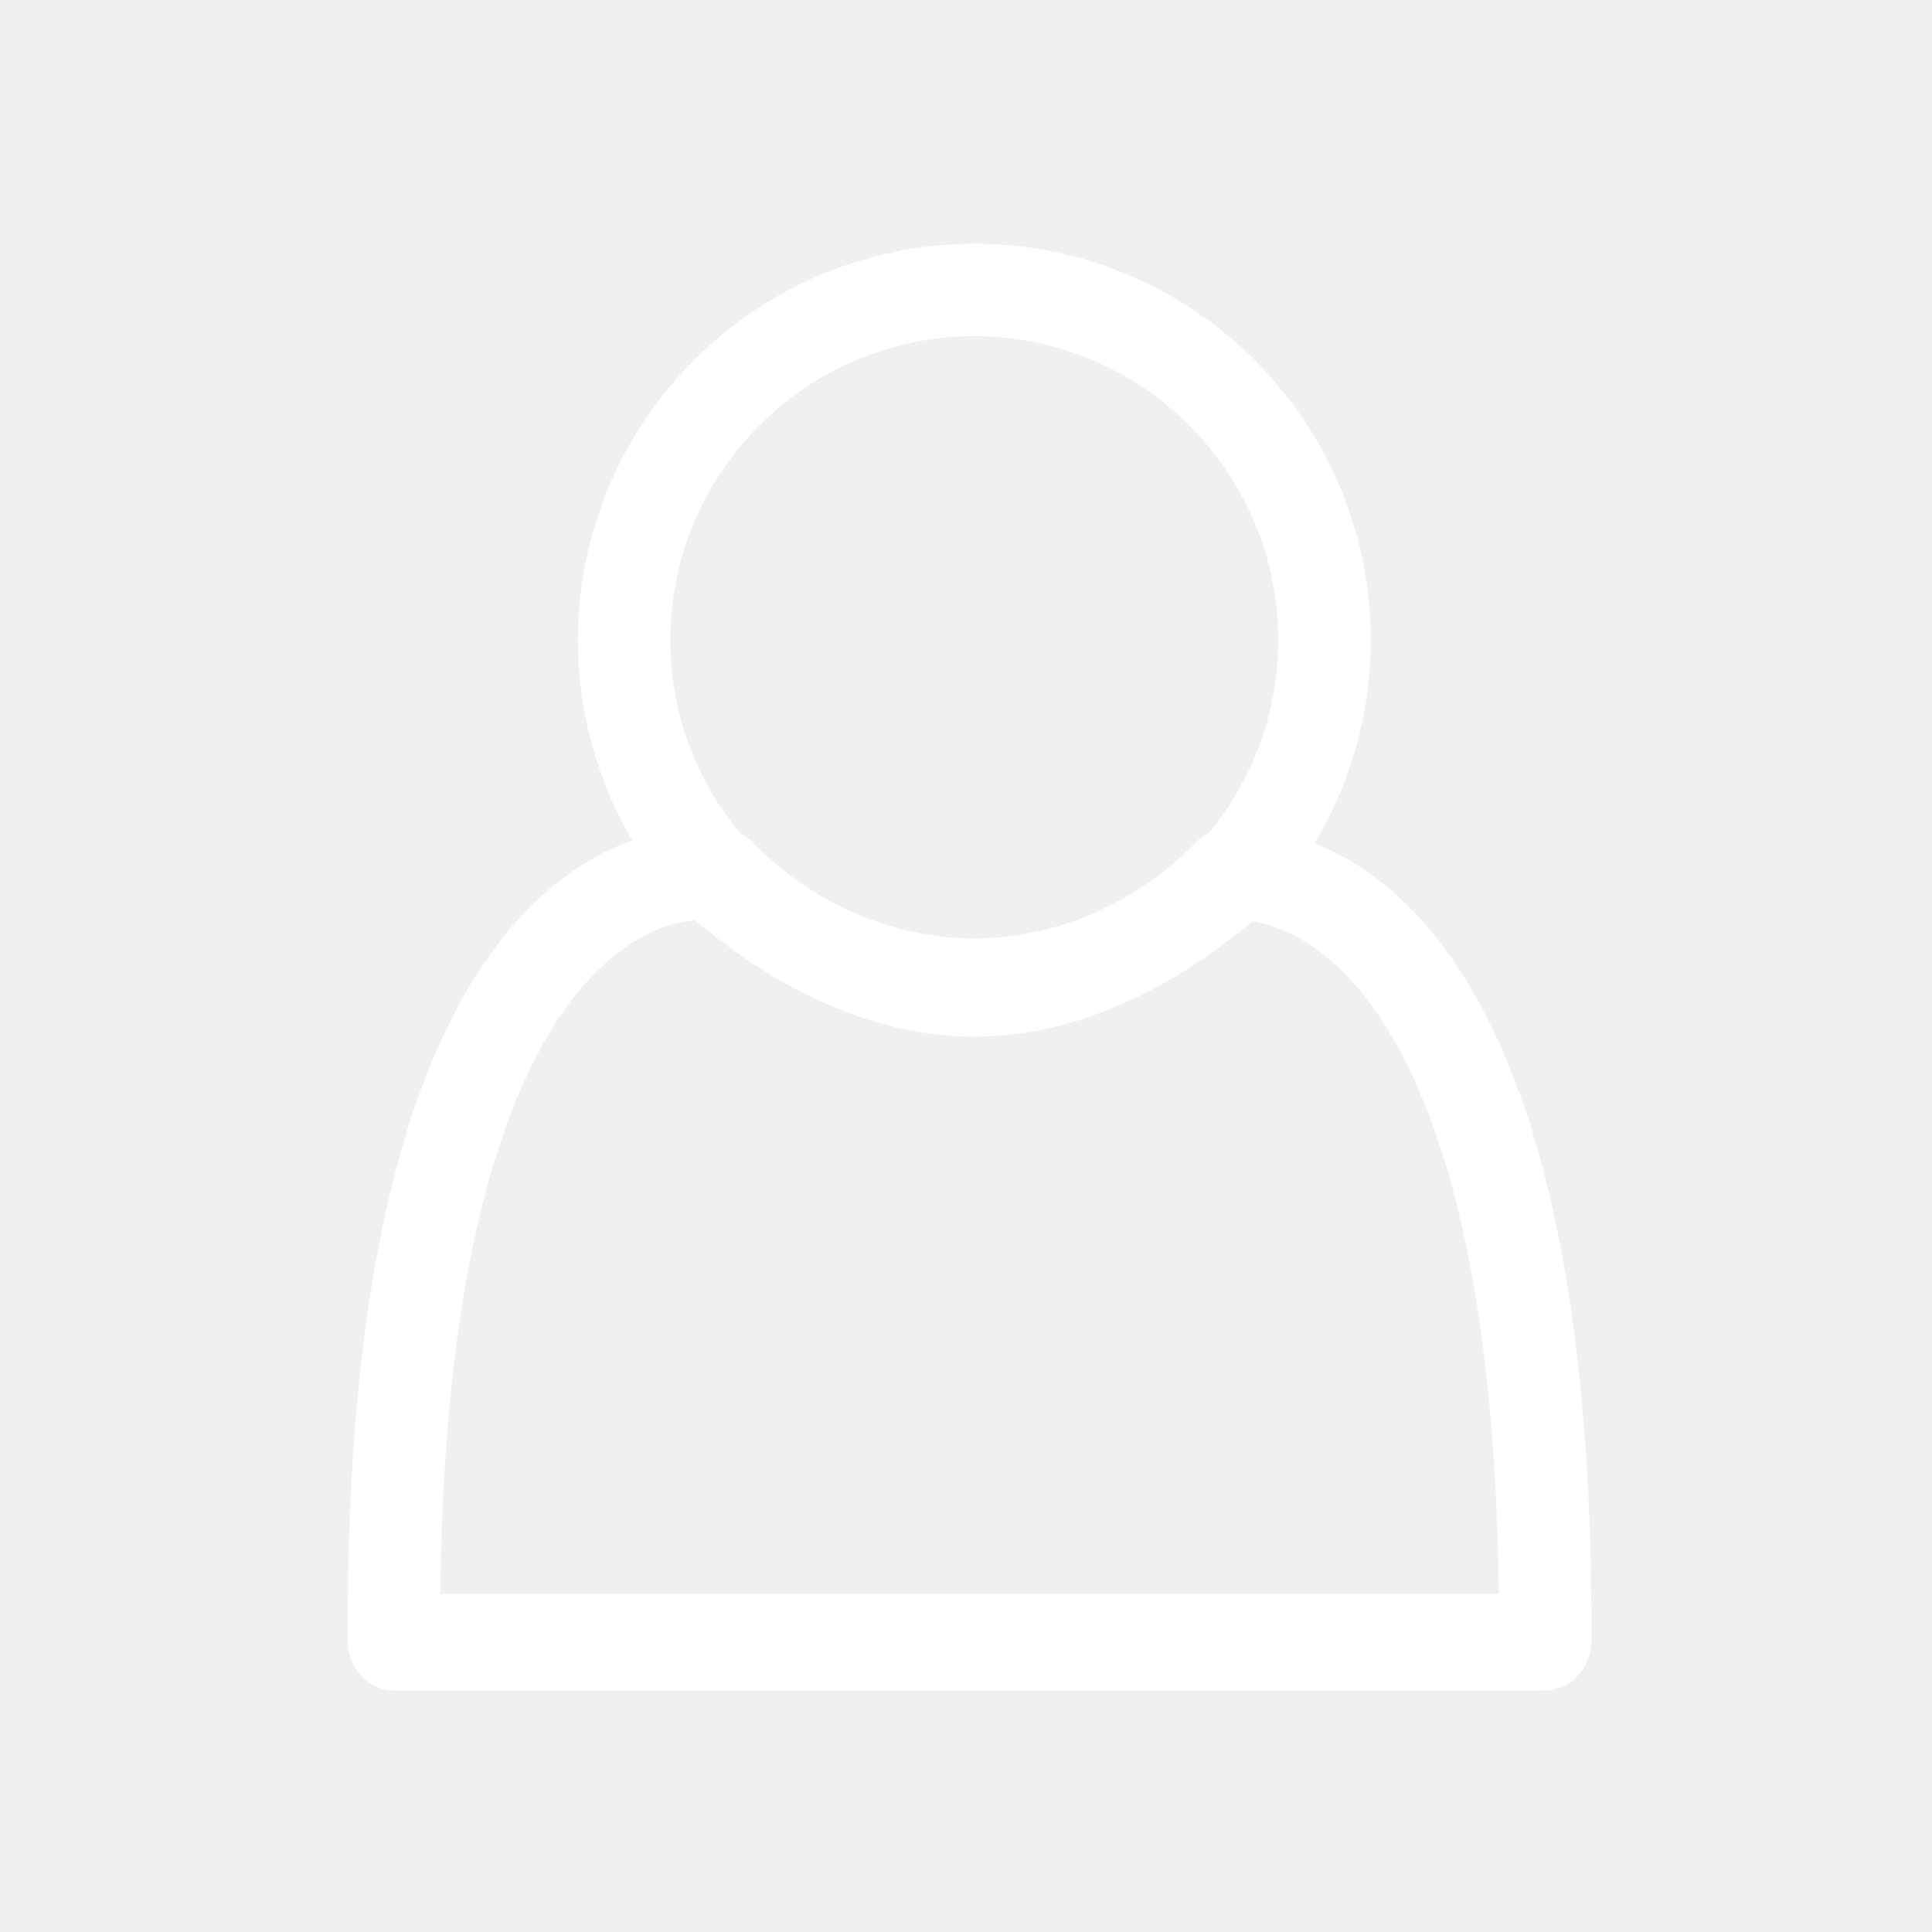
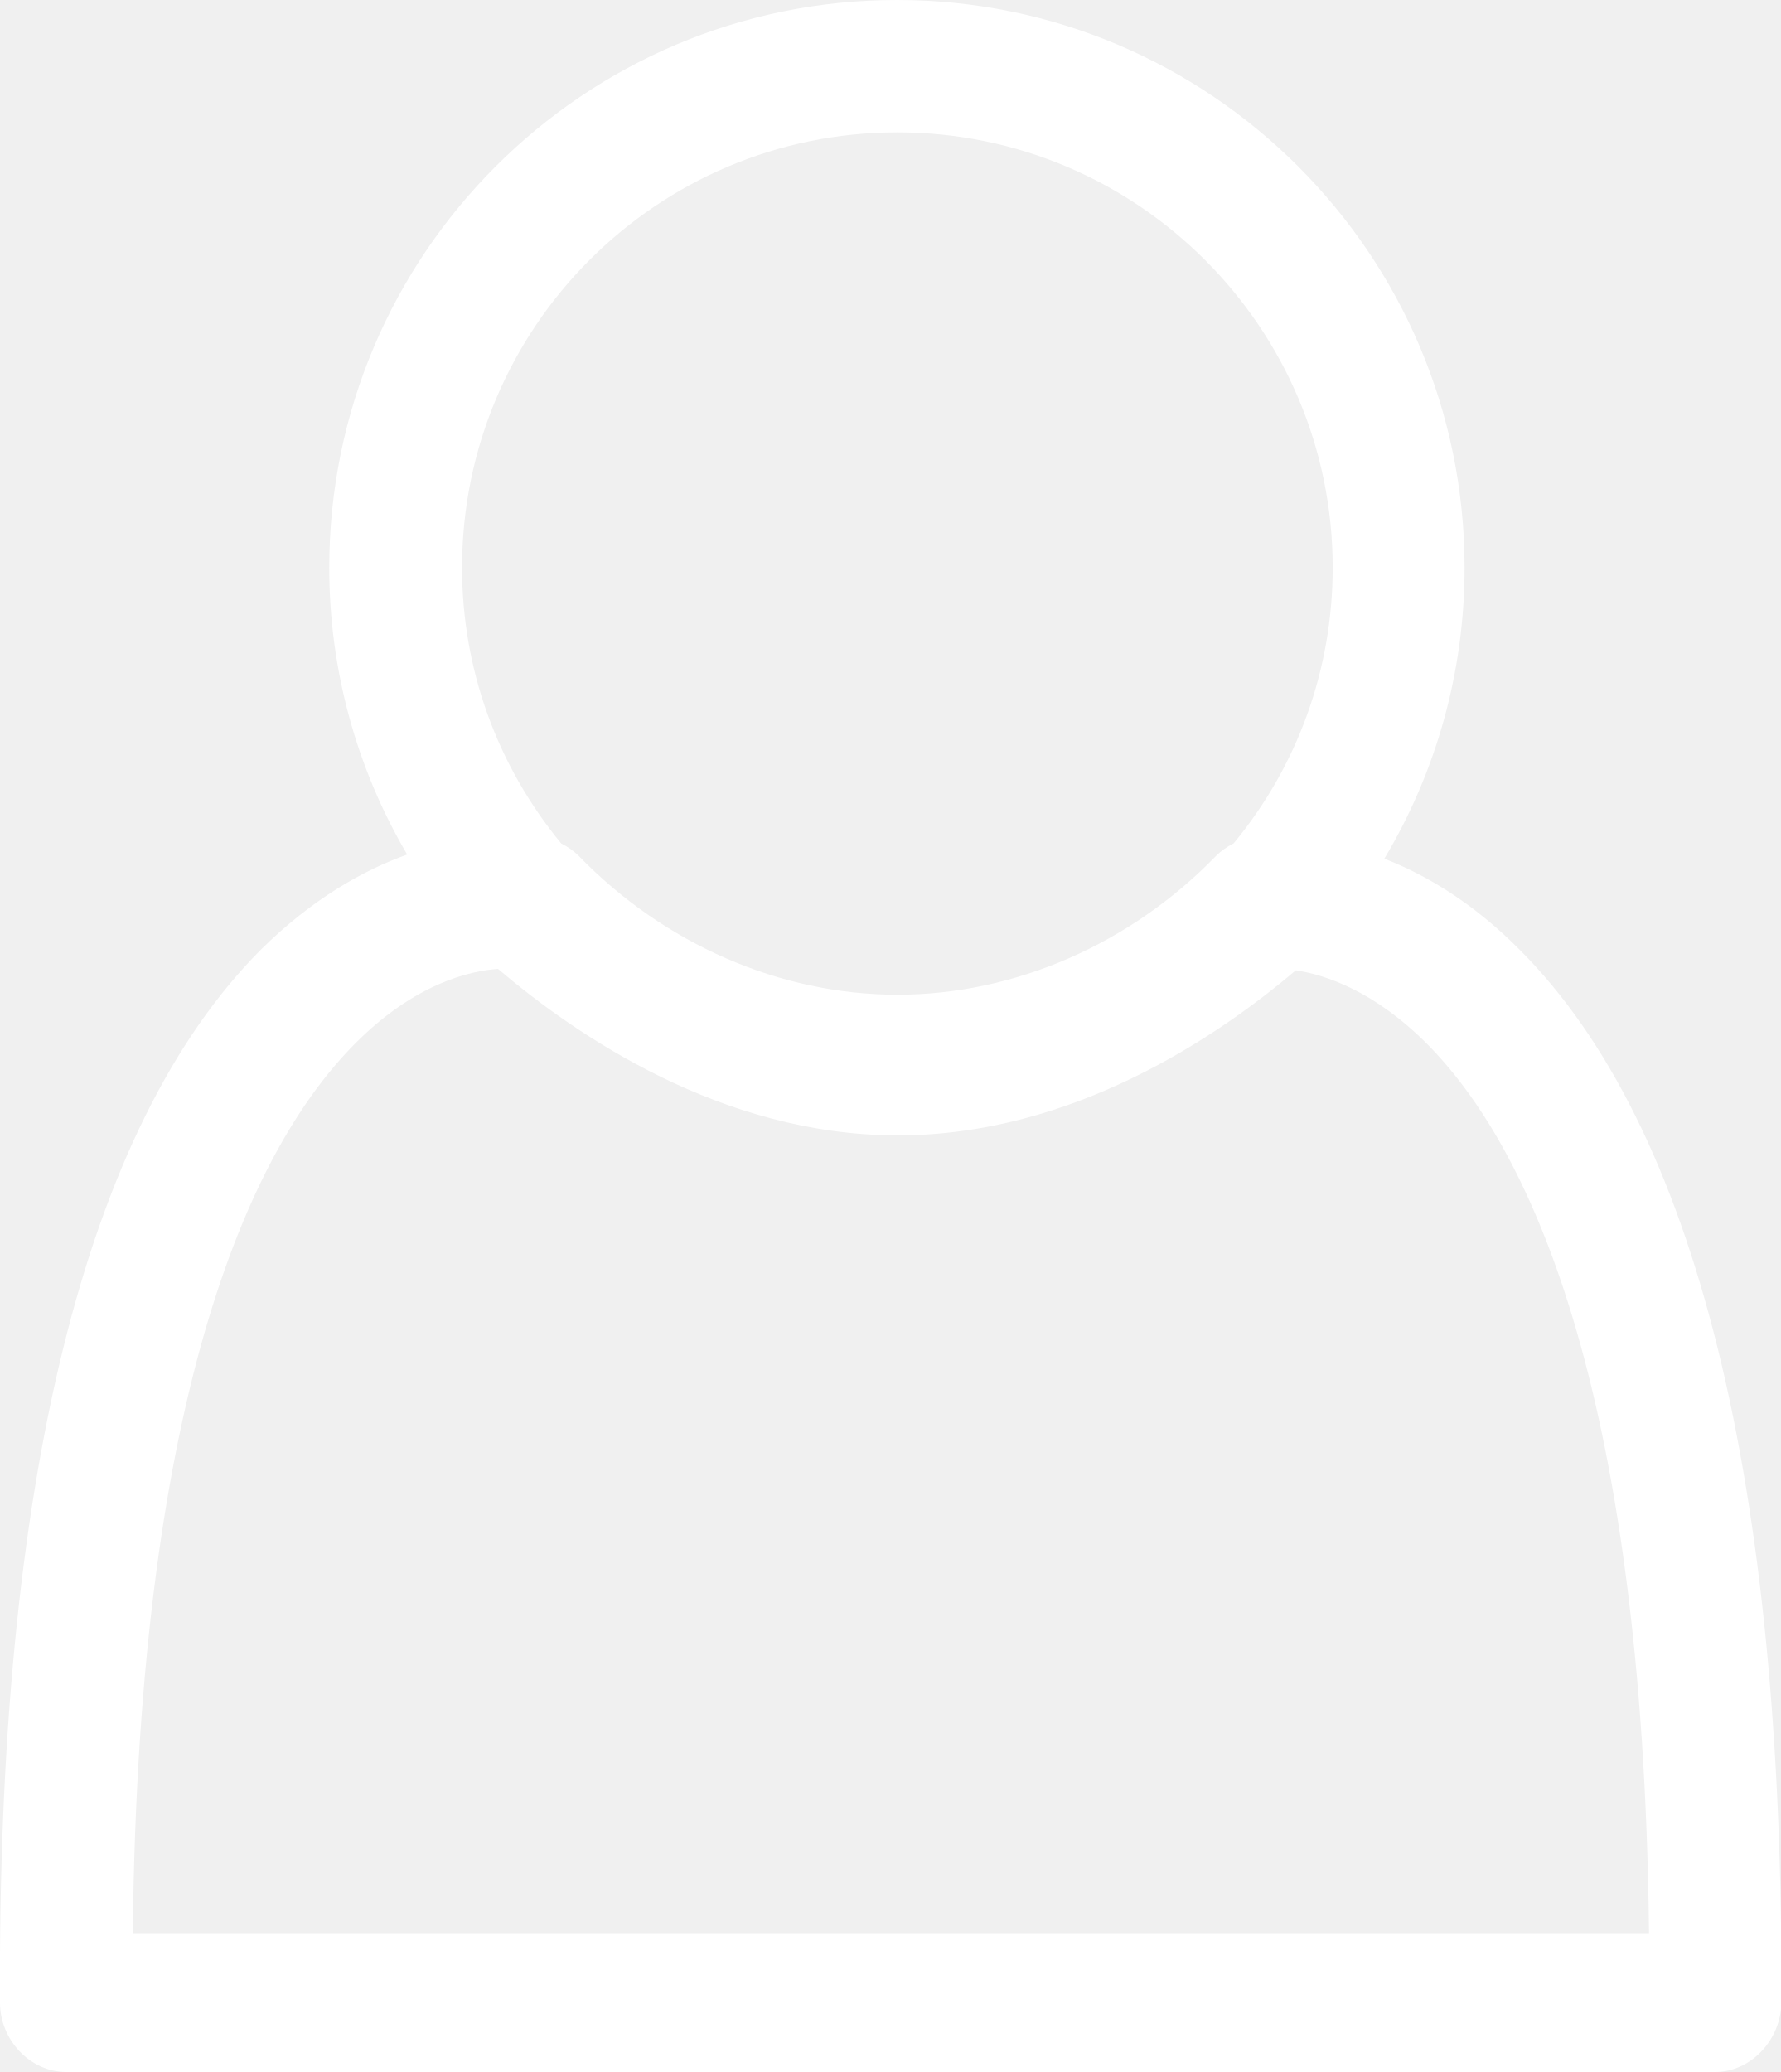
- <svg xmlns="http://www.w3.org/2000/svg" version="1.1" id="Layer_1" x="0px" y="0px" viewBox="0 0 40 40" enable-background="new 0 0 40 40" xml:space="preserve">
-   <path class="hoverable" fill="#FFFFFF" d="M29.176,18.781c-0.68-0.684-1.362-1.085-1.958-1.321c0.755-1.262,1.162-2.708,1.162-4.206  c0-4.526-3.682-8.207-8.207-8.207c-4.526,0-8.208,3.682-8.208,8.207c0,1.473,0.393,2.897,1.125,4.144  c-0.631,0.226-1.376,0.638-2.118,1.383C8.429,21.336,7.161,26.488,7.2,34c0.003,0.527,0.43,1,0.957,1H31.99  c0.527,0,0.954-0.473,0.957-1C32.986,26.488,31.718,21.336,29.176,18.781z M20.172,6.96c3.47,0,6.293,2.823,6.293,6.294  c0,1.465-0.51,2.864-1.435,3.988c-0.092,0.047-0.179,0.106-0.253,0.182c-1.234,1.275-2.912,2.006-4.605,2.006  c-1.693,0-3.371-0.731-4.605-2.006c-0.074-0.076-0.161-0.135-0.253-0.182c-0.925-1.124-1.436-2.523-1.436-3.988  C13.879,9.783,16.702,6.96,20.172,6.96z M9.117,33c0.083-8,1.776-11.421,3.212-12.865c0.87-0.875,1.668-1.054,2.066-1.081  c1.117,0.956,3.233,2.409,5.779,2.409c2.527,0,4.631-1.433,5.754-2.389c0.432,0.065,1.133,0.299,1.892,1.063  C29.255,21.579,30.947,25,31.03,33H9.117z" />
+ <svg xmlns="http://www.w3.org/2000/svg" version="1.1" x="0px" y="0px" viewBox="208 75.7 386.2 449.3" enable-background="new 208 75.7 386.2 449.3" xml:space="preserve">
+   <g id="Layer_2">
+ </g>
+   <g id="Layer_1">
+     <path class="hoverable" fill="#FFFFFF" d="M537.6,281.7c-10.2-10.3-20.4-16.3-29.4-19.8c11.3-18.9,17.4-40.6,17.4-63.1c0-67.9-55.2-123.1-123.1-123.1   c-67.9,0-123.1,55.2-123.1,123.1c0,22.1,5.9,43.5,16.9,62.2c-9.5,3.4-20.6,9.6-31.8,20.7C226.4,320,207.4,397.3,208,510   c0,7.9,6.4,15,14.4,15h357.5c7.9,0,14.3-7.1,14.4-15C594.8,397.3,575.8,320,537.6,281.7z M402.6,104.4c52,0,94.4,42.3,94.4,94.4   c0,22-7.6,43-21.5,59.8c-1.4,0.7-2.7,1.6-3.8,2.7c-18.5,19.1-43.7,30.1-69.1,30.1c-25.4,0-50.6-11-69.1-30.1   c-1.1-1.1-2.4-2-3.8-2.7c-13.9-16.9-21.5-37.8-21.5-59.8C308.2,146.7,350.5,104.4,402.6,104.4z M236.8,495   c1.2-120,26.6-171.3,48.2-193c13-13.1,25-15.8,31-16.2c16.8,14.3,48.5,36.1,86.7,36.1c37.9,0,69.5-21.5,86.3-35.8   c6.5,1,17,4.5,28.4,15.9c21.5,21.6,46.9,72.9,48.2,192.9H236.8z" />
+   </g>
</svg>
